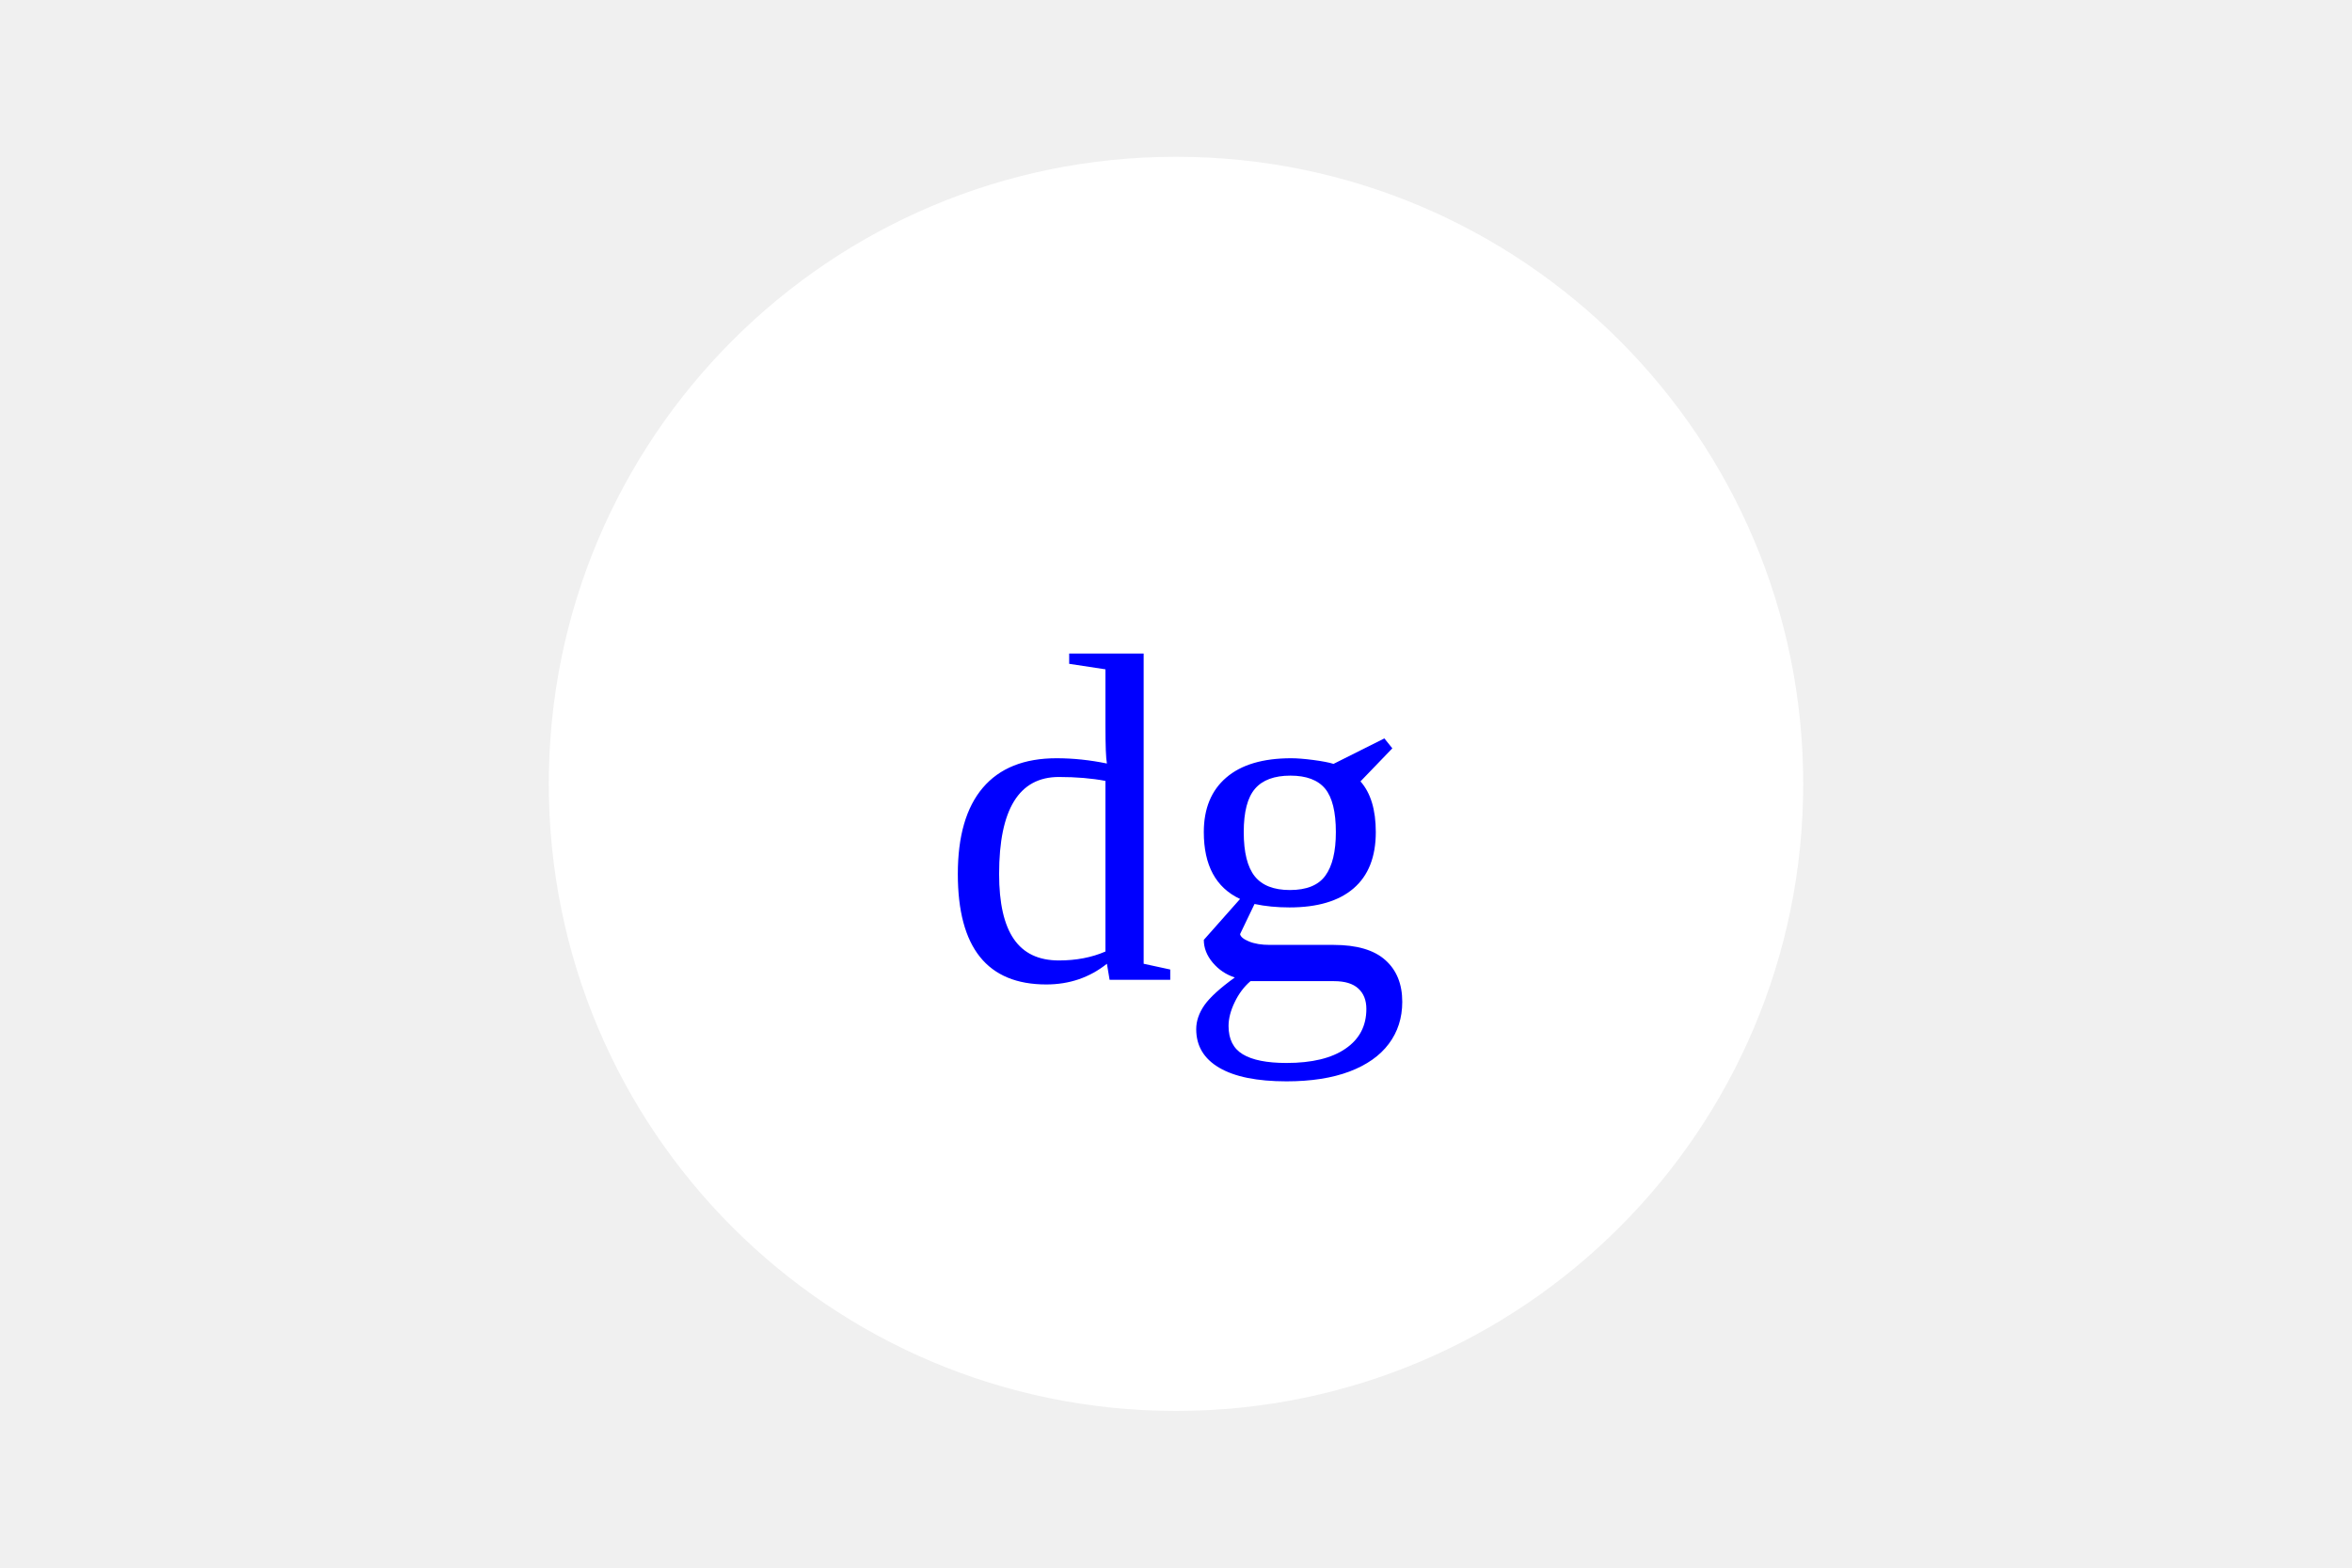
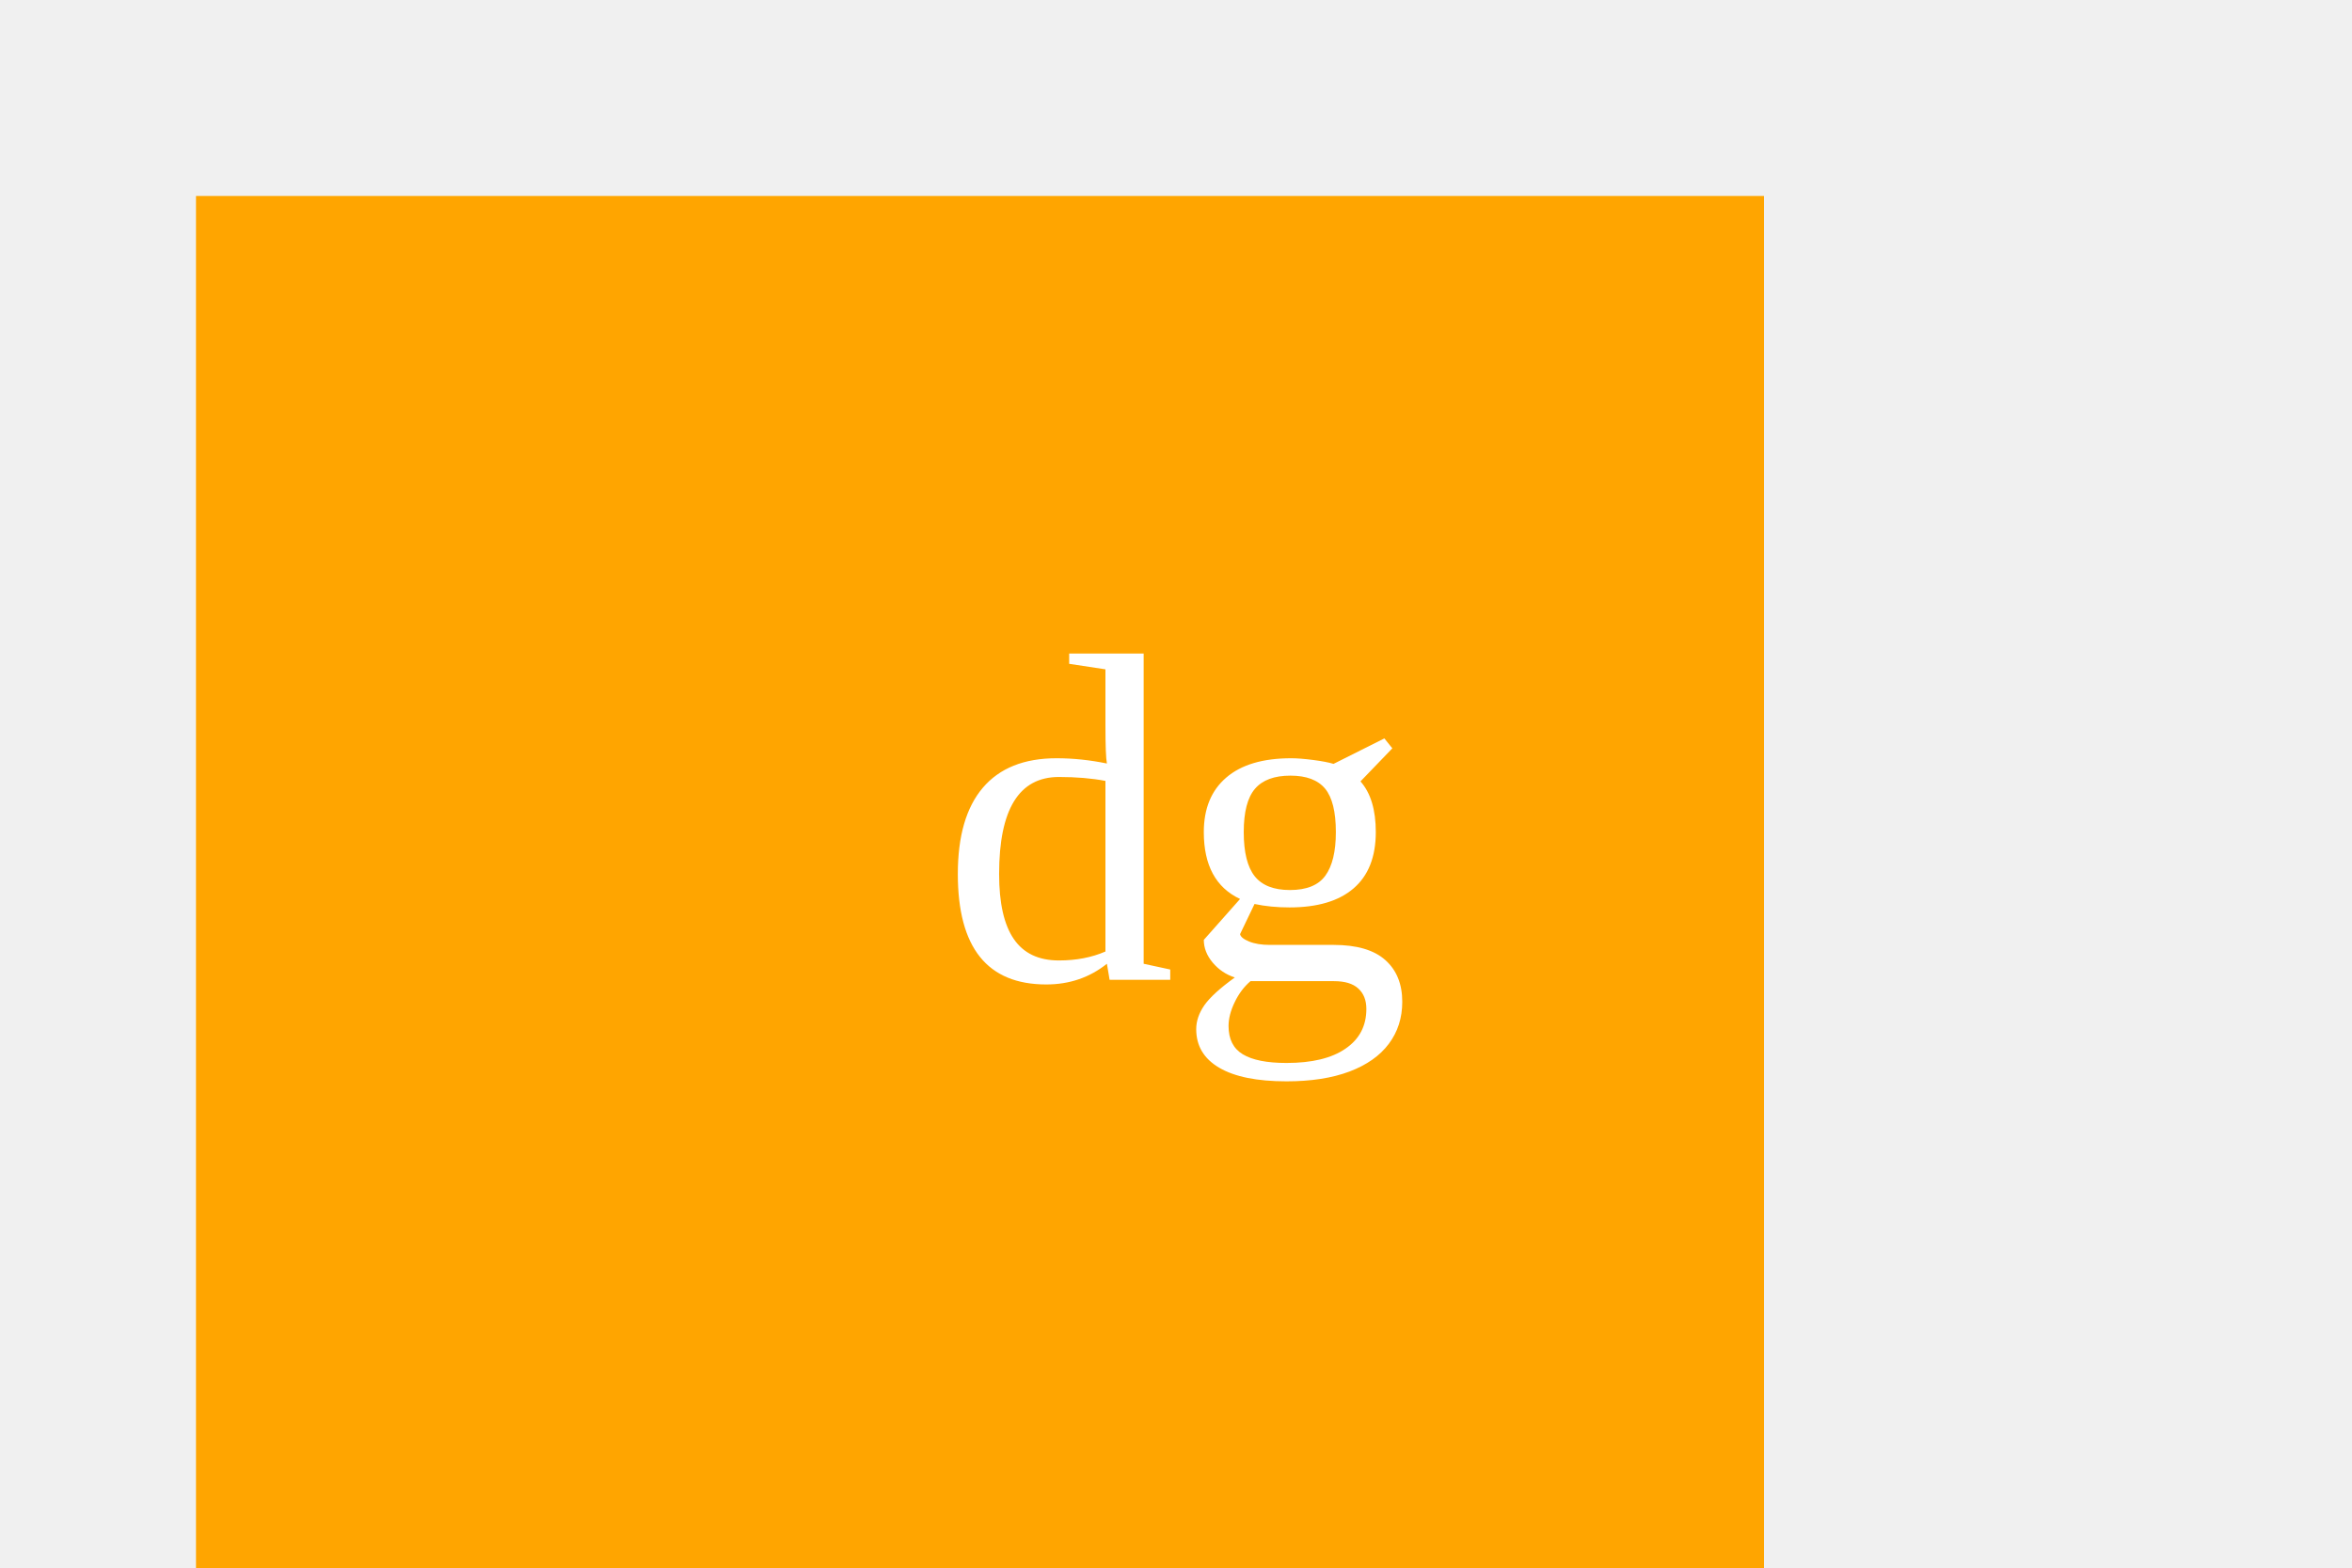
<svg xmlns="http://www.w3.org/2000/svg" version="1.1" width="300" height="200">
-   <circle cx="150" cy="100" r="80" fill="white" />
-   <text x="150" y="125" font-size="60" text-anchor="middle" fill="blue">dg</text>
+   <rect x="25" y="25" width="200" height="200" fill="orange" />
+   <text x="150" y="125" font-size="60" text-anchor="middle" fill="white">dg</text>
</svg>
